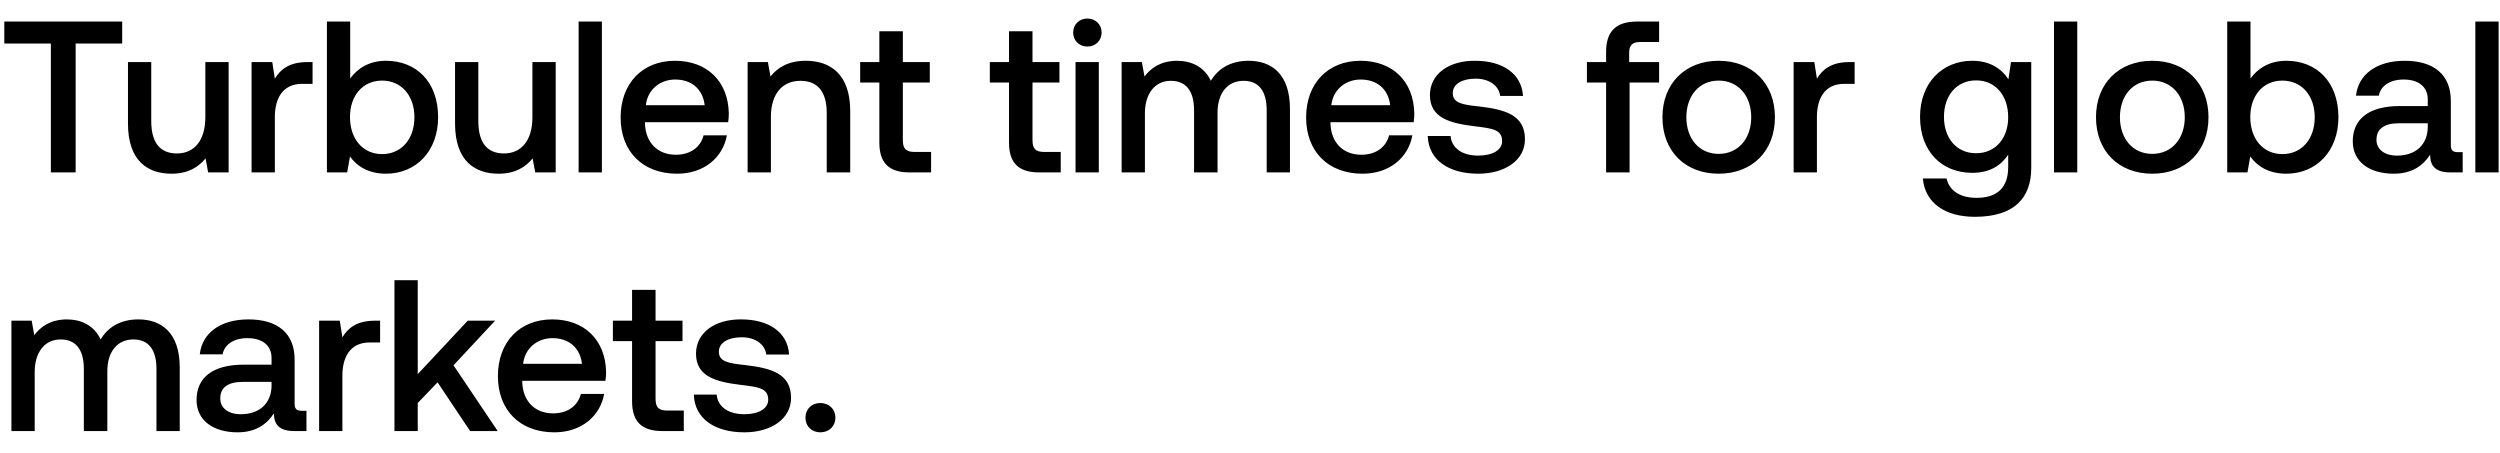
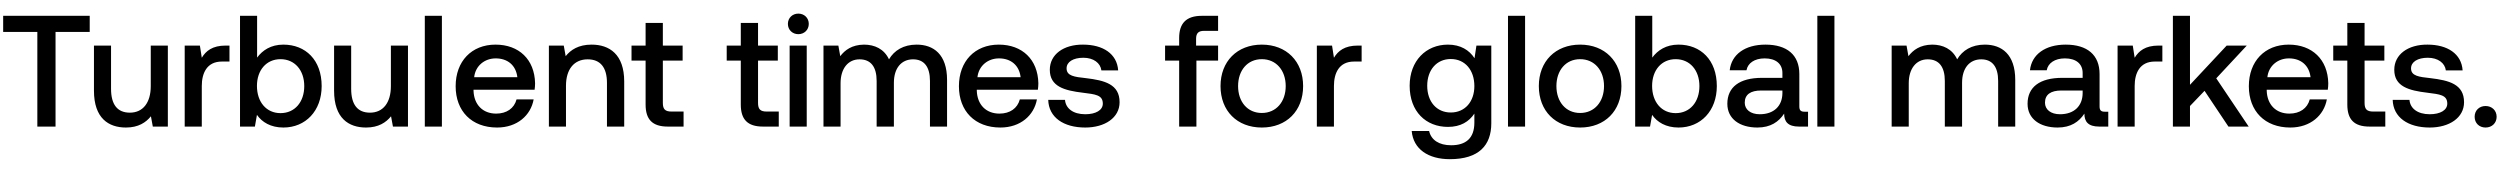
- <svg xmlns="http://www.w3.org/2000/svg" width="116" height="21" viewBox="0 0 116 21" fill="none">
-   <path d="M.2 2.02h2.16V8h1.15V2.02h2.16V1H.2v1.02zm9.328 3.42c0 1.06-.5 1.68-1.32 1.68-.79 0-1.19-.51-1.19-1.51V2.88h-1.08v2.85c0 1.75.93 2.33 2.02 2.33.79 0 1.26-.32 1.58-.71l.12.65h.95V2.88h-1.08v2.56zm4.735-2.56c-.84 0-1.25.34-1.51.77l-.12-.77h-.96V8h1.08V5.43c0-.79.31-1.54 1.27-1.54h.48V2.88h-.24zm3.646-.06c-.79 0-1.32.36-1.66.82V1h-1.08v7h.94l.13-.74c.32.46.87.8 1.67.8 1.4 0 2.42-1.05 2.42-2.62 0-1.65-1.02-2.62-2.42-2.62zm-.18 4.33c-.9 0-1.49-.71-1.49-1.72 0-.99.59-1.69 1.49-1.69s1.5.7 1.5 1.7c0 1.01-.6 1.71-1.5 1.71zm6.975-1.71c0 1.06-.5 1.68-1.32 1.68-.79 0-1.19-.51-1.19-1.51V2.88h-1.08v2.85c0 1.75.93 2.33 2.02 2.33.79 0 1.26-.32 1.58-.71l.12.65h.95V2.88h-1.08v2.56zM26.848 8h1.08V1h-1.08v7zm4.569.06c1.27 0 2.13-.77 2.31-1.78h-1.08c-.15.57-.63.9-1.29.9-.85 0-1.4-.57-1.43-1.44v-.07h3.86c.02-.14.03-.28.03-.41-.03-1.5-1.02-2.44-2.5-2.44-1.51 0-2.52 1.05-2.52 2.63 0 1.57 1.01 2.61 2.62 2.61zm-1.45-3.18c.08-.73.67-1.19 1.36-1.19.75 0 1.28.43 1.37 1.19h-2.73zm7.423-2.06c-.83 0-1.32.33-1.64.73l-.12-.67h-.94V8h1.08V5.42c0-1.04.51-1.67 1.37-1.67.81 0 1.22.52 1.22 1.49V8h1.09V5.15c0-1.71-.93-2.33-2.06-2.33zm3.412 3.79c0 .93.42 1.39 1.4 1.39h1v-.95h-.76c-.41 0-.55-.15-.55-.55V3.83h1.25v-.95h-1.25V1.45h-1.09v1.43h-.89v.95h.89v2.78zm6.016 0c0 .93.42 1.39 1.4 1.39h1v-.95h-.76c-.41 0-.55-.15-.55-.55V3.83h1.25v-.95h-1.25V1.45h-1.09v1.43h-.89v.95h.89v2.78zm3.637-4.45c.37 0 .66-.27.66-.65s-.29-.65-.66-.65c-.37 0-.66.27-.66.65s.29.65.66.65zM49.905 8h1.08V2.88h-1.08V8zm8.029-5.18c-.84 0-1.42.37-1.75.93-.31-.66-.91-.93-1.58-.93-.77.01-1.21.35-1.5.73l-.12-.67h-.94V8h1.08V5.26c0-.91.46-1.51 1.2-1.51.71 0 1.08.47 1.08 1.37V8h1.09V5.23c0-.92.47-1.48 1.21-1.48.7 0 1.07.47 1.07 1.37V8h1.08V5.05c0-1.62-.86-2.23-1.92-2.23zm5.29 5.24c1.27 0 2.13-.77 2.31-1.78h-1.08c-.15.57-.63.9-1.29.9-.85 0-1.4-.57-1.43-1.44v-.07h3.86c.02-.14.03-.28.03-.41-.03-1.5-1.02-2.44-2.5-2.44-1.51 0-2.52 1.05-2.52 2.63 0 1.57 1.01 2.61 2.62 2.61zm-1.45-3.18c.08-.73.67-1.19 1.36-1.19.75 0 1.28.43 1.37 1.19h-2.73zm4.474 1.43c.03 1.11.97 1.75 2.34 1.75 1.24 0 2.17-.62 2.17-1.6 0-1.14-.95-1.38-2.12-1.52-.74-.08-1.23-.14-1.23-.62 0-.41.42-.67 1.06-.67.64 0 1.08.33 1.14.8h1.06c-.07-1.05-.96-1.63-2.22-1.63-1.23-.01-2.1.62-2.1 1.59 0 1.06.92 1.31 2.09 1.45.79.1 1.26.14 1.26.69 0 .41-.44.67-1.11.67-.78 0-1.24-.38-1.28-.91h-1.06zm7.385-2.48h.89V8h1.09V3.83h1.37v-.95h-1.39v-.43c0-.35.15-.5.5-.5h.89V1h-1.03c-.99 0-1.43.48-1.43 1.4v.48h-.89v.95zm6.114 4.23c1.56 0 2.61-1.05 2.61-2.62 0-1.56-1.05-2.62-2.61-2.62-1.56 0-2.61 1.06-2.61 2.62 0 1.57 1.05 2.62 2.61 2.62zm0-.92c-.91 0-1.5-.71-1.5-1.7s.59-1.7 1.5-1.7 1.51.71 1.51 1.7-.6 1.7-1.51 1.7zm6.068-4.26c-.84 0-1.25.34-1.51.77l-.12-.77h-.96V8h1.08V5.43c0-.79.31-1.54 1.27-1.54h.48V2.88h-.24zm7.375.8c-.33-.51-.88-.86-1.68-.86-1.39 0-2.42 1.03-2.42 2.6 0 1.63 1.03 2.6 2.42 2.6.8 0 1.33-.33 1.67-.84v.57c0 .98-.53 1.43-1.47 1.43-.76 0-1.26-.33-1.39-.9h-1.1c.1 1.15 1.05 1.78 2.41 1.78 1.84 0 2.62-.88 2.62-2.27V2.88h-.94l-.12.8zm-1.5 3.43c-.9 0-1.49-.69-1.49-1.69 0-.99.59-1.69 1.49-1.69s1.49.7 1.49 1.71c0 .98-.59 1.67-1.49 1.67zm3.615.89h1.08V1h-1.08v7zm4.56.06c1.559 0 2.609-1.05 2.609-2.62 0-1.56-1.05-2.62-2.61-2.62-1.56 0-2.61 1.06-2.61 2.62 0 1.57 1.05 2.62 2.61 2.62zm0-.92c-.91 0-1.5-.71-1.5-1.7s.59-1.7 1.5-1.7c.909 0 1.509.71 1.509 1.7s-.6 1.7-1.51 1.7zm6.218-4.32c-.79 0-1.32.36-1.66.82V1h-1.08v7h.939l.131-.74c.32.46.87.8 1.67.8 1.4 0 2.42-1.05 2.42-2.62 0-1.65-1.02-2.62-2.42-2.62zm-.18 4.33c-.9 0-1.49-.71-1.49-1.72 0-.99.59-1.69 1.49-1.69s1.5.7 1.5 1.7c0 1.01-.6 1.71-1.5 1.71zm8.145-.09c-.22 0-.33-.07-.33-.33V4.68c0-1.21-.78-1.86-2.14-1.86-1.29 0-2.15.62-2.26 1.62h1.06c.08-.45.51-.75 1.15-.75.71 0 1.12.35 1.12.92v.31h-1.29c-1.43 0-2.19.59-2.19 1.64 0 .95.78 1.5 1.9 1.5.83 0 1.35-.36 1.69-.88 0 .51.24.82.94.82h.57v-.94h-.22zm-1.4-1.16c-.01.79-.53 1.32-1.43 1.32-.59 0-.95-.3-.95-.73 0-.52.37-.77 1.04-.77h1.34v.18zm2.208 2.1h1.08V1h-1.08v7zM6.42 14.82c-.84 0-1.42.37-1.75.93-.31-.66-.91-.93-1.58-.93-.77.01-1.21.35-1.5.73l-.12-.67H.53V20h1.08v-2.74c0-.91.46-1.51 1.2-1.51.71 0 1.08.47 1.08 1.37V20h1.09v-2.77c0-.92.47-1.48 1.21-1.48.7 0 1.07.47 1.07 1.37V20h1.08v-2.95c0-1.62-.86-2.23-1.92-2.23zM14 19.06c-.22 0-.33-.07-.33-.33v-2.05c0-1.21-.78-1.86-2.14-1.86-1.29 0-2.15.62-2.26 1.62h1.06c.08-.45.51-.75 1.15-.75.71 0 1.12.35 1.12.92v.31h-1.29c-1.43 0-2.19.59-2.19 1.64 0 .95.78 1.5 1.9 1.5.83 0 1.35-.36 1.69-.88 0 .51.24.82.94.82h.57v-.94H14zm-1.4-1.16c-.01.79-.53 1.32-1.43 1.32-.59 0-.95-.3-.95-.73 0-.52.37-.77 1.04-.77h1.34v.18zm4.797-3.02c-.84 0-1.25.34-1.51.77l-.12-.77h-.96V20h1.08v-2.57c0-.79.31-1.54 1.27-1.54h.48v-1.01h-.24zm.906 5.12h1.08v-1.3l.92-.96 1.51 2.26h1.28l-2.05-3.05 1.93-2.07h-1.27l-2.32 2.48V13h-1.08v7zm7.42.06c1.27 0 2.13-.77 2.31-1.78h-1.08c-.15.57-.63.9-1.29.9-.85 0-1.4-.57-1.43-1.44v-.07h3.86c.02-.14.03-.28.03-.41-.03-1.5-1.02-2.44-2.5-2.44-1.51 0-2.52 1.05-2.52 2.63 0 1.57 1.01 2.61 2.62 2.61zm-1.45-3.18c.08-.73.67-1.19 1.36-1.19.75 0 1.28.43 1.37 1.19h-2.73zm5.055 1.73c0 .93.42 1.39 1.4 1.39h1v-.95h-.76c-.41 0-.55-.15-.55-.55v-2.67h1.25v-.95h-1.25v-1.43h-1.09v1.43h-.89v.95h.89v2.78zm2.867-.3c.03 1.11.97 1.75 2.34 1.75 1.24 0 2.17-.62 2.17-1.6 0-1.14-.95-1.38-2.12-1.52-.74-.08-1.23-.14-1.23-.62 0-.41.42-.67 1.06-.67.64 0 1.08.33 1.14.8h1.06c-.07-1.05-.96-1.63-2.22-1.63-1.23-.01-2.1.62-2.1 1.59 0 1.06.92 1.31 2.09 1.45.79.1 1.26.14 1.26.69 0 .41-.44.67-1.11.67-.78 0-1.24-.38-1.28-.91h-1.06zm5.178 1.07c0 .4.29.68.69.68.4 0 .7-.28.7-.68s-.3-.68-.7-.68c-.4 0-.69.28-.69.68z" fill="#000" />
+ <svg xmlns="http://www.w3.org/2000/svg" width="158" height="11" viewBox="0 0 158 11" fill="none">
+   <path d="M.2 2.02h2.16V8h1.15V2.02h2.16V1H.2v1.02zm9.328 3.42c0 1.06-.5 1.68-1.32 1.68-.79 0-1.19-.51-1.19-1.51V2.88h-1.08v2.85c0 1.75.93 2.33 2.02 2.33.79 0 1.26-.32 1.58-.71l.12.65h.95V2.88h-1.08v2.56zm4.735-2.56c-.84 0-1.25.34-1.51.77l-.12-.77h-.96V8h1.08V5.43c0-.79.31-1.54 1.27-1.54h.48V2.88h-.24zm3.646-.06c-.79 0-1.32.36-1.66.82V1h-1.08v7h.94l.13-.74c.32.46.87.8 1.67.8 1.4 0 2.42-1.05 2.42-2.62 0-1.65-1.02-2.62-2.42-2.62zm-.18 4.33c-.9 0-1.49-.71-1.49-1.72 0-.99.59-1.69 1.49-1.69s1.5.7 1.5 1.7c0 1.01-.6 1.71-1.5 1.71zm6.975-1.71c0 1.06-.5 1.68-1.32 1.68-.79 0-1.19-.51-1.19-1.51V2.88h-1.08v2.85c0 1.75.93 2.33 2.02 2.33.79 0 1.26-.32 1.58-.71l.12.65h.95V2.88h-1.08v2.56zM26.848 8h1.08V1h-1.08v7zm4.569.06c1.27 0 2.13-.77 2.31-1.78h-1.08c-.15.57-.63.9-1.29.9-.85 0-1.4-.57-1.43-1.44v-.07h3.86c.02-.14.03-.28.03-.41-.03-1.5-1.02-2.44-2.5-2.44-1.51 0-2.52 1.05-2.52 2.63 0 1.57 1.01 2.61 2.62 2.61zm-1.45-3.18c.08-.73.67-1.19 1.36-1.19.75 0 1.28.43 1.37 1.19h-2.73zm7.423-2.06c-.83 0-1.32.33-1.64.73l-.12-.67h-.94V8h1.08V5.42c0-1.04.51-1.67 1.37-1.67.81 0 1.22.52 1.22 1.49V8h1.09V5.15c0-1.71-.93-2.33-2.06-2.33zm3.412 3.79c0 .93.42 1.39 1.4 1.39h1v-.95h-.76c-.41 0-.55-.15-.55-.55V3.83h1.25v-.95h-1.25V1.45h-1.09v1.43h-.89v.95h.89v2.78zm6.016 0c0 .93.42 1.39 1.4 1.39h1v-.95h-.76c-.41 0-.55-.15-.55-.55V3.83h1.25v-.95h-1.25V1.45h-1.09v1.43h-.89v.95h.89v2.78zm3.637-4.45c.37 0 .66-.27.66-.65s-.29-.65-.66-.65c-.37 0-.66.27-.66.65s.29.65.66.65zM49.905 8h1.08V2.88h-1.08V8zm8.029-5.18c-.84 0-1.42.37-1.75.93-.31-.66-.91-.93-1.58-.93-.77.01-1.21.35-1.5.73l-.12-.67h-.94V8h1.08V5.26c0-.91.46-1.51 1.2-1.51.71 0 1.08.47 1.08 1.37V8h1.09V5.23c0-.92.47-1.48 1.21-1.48.7 0 1.07.47 1.07 1.37V8h1.08V5.05c0-1.62-.86-2.23-1.92-2.23zm5.29 5.24c1.27 0 2.13-.77 2.31-1.78h-1.08c-.15.57-.63.9-1.29.9-.85 0-1.4-.57-1.43-1.44v-.07h3.86c.02-.14.03-.28.03-.41-.03-1.5-1.02-2.44-2.5-2.44-1.51 0-2.52 1.05-2.52 2.63 0 1.57 1.01 2.61 2.62 2.61zm-1.45-3.18c.08-.73.67-1.19 1.36-1.19.75 0 1.28.43 1.37 1.19h-2.73zm4.474 1.43c.03 1.11.97 1.75 2.34 1.75 1.24 0 2.17-.62 2.17-1.6 0-1.14-.95-1.38-2.12-1.52-.74-.08-1.23-.14-1.23-.62 0-.41.42-.67 1.06-.67.64 0 1.08.33 1.14.8h1.06c-.07-1.05-.96-1.63-2.22-1.63-1.23-.01-2.1.62-2.1 1.59 0 1.06.92 1.31 2.09 1.45.79.1 1.26.14 1.26.69 0 .41-.44.67-1.11.67-.78 0-1.24-.38-1.28-.91h-1.06zm7.385-2.48h.89V8h1.09V3.83h1.37v-.95h-1.39v-.43c0-.35.15-.5.5-.5h.89V1h-1.03c-.99 0-1.43.48-1.43 1.4v.48h-.89v.95zm6.114 4.23c1.56 0 2.61-1.05 2.61-2.62 0-1.56-1.05-2.62-2.61-2.62-1.56 0-2.61 1.06-2.61 2.62 0 1.57 1.05 2.62 2.61 2.62zm0-.92c-.91 0-1.5-.71-1.5-1.7s.59-1.7 1.5-1.7 1.51.71 1.51 1.7-.6 1.7-1.51 1.7zm6.068-4.26c-.84 0-1.25.34-1.51.77l-.12-.77h-.96V8h1.08V5.43c0-.79.31-1.54 1.27-1.54h.48V2.88h-.24zm7.375.8c-.33-.51-.88-.86-1.68-.86-1.39 0-2.42 1.03-2.42 2.6 0 1.63 1.03 2.6 2.42 2.6.8 0 1.33-.33 1.67-.84v.57c0 .98-.53 1.43-1.47 1.43-.76 0-1.26-.33-1.39-.9h-1.1c.1 1.15 1.05 1.78 2.41 1.78 1.84 0 2.62-.88 2.62-2.27V2.88h-.94l-.12.8zm-1.5 3.43c-.9 0-1.49-.69-1.49-1.69 0-.99.59-1.69 1.49-1.69s1.49.7 1.49 1.71c0 .98-.59 1.67-1.49 1.67zm3.615.89h1.08V1h-1.08v7zm4.56.06c1.559 0 2.609-1.05 2.609-2.62 0-1.56-1.05-2.62-2.61-2.62-1.56 0-2.61 1.06-2.61 2.62 0 1.57 1.05 2.62 2.61 2.62zm0-.92c-.91 0-1.5-.71-1.5-1.7s.59-1.7 1.5-1.7c.909 0 1.509.71 1.509 1.7s-.6 1.7-1.51 1.7zm6.218-4.32c-.79 0-1.32.36-1.66.82V1h-1.08v7h.939l.131-.74c.32.46.87.8 1.67.8 1.4 0 2.42-1.05 2.42-2.62 0-1.65-1.02-2.62-2.42-2.62zm-.18 4.33c-.9 0-1.49-.71-1.49-1.72 0-.99.59-1.69 1.49-1.69s1.5.7 1.5 1.7c0 1.01-.6 1.71-1.5 1.71zm8.145-.09c-.22 0-.33-.07-.33-.33V4.68c0-1.21-.78-1.86-2.14-1.86-1.29 0-2.15.62-2.26 1.62h1.06c.08-.45.51-.75 1.15-.75.71 0 1.12.35 1.12.92v.31h-1.29c-1.43 0-2.19.59-2.19 1.64 0 .95.78 1.5 1.9 1.5.83 0 1.35-.36 1.69-.88 0 .51.24.82.94.82h.57v-.94h-.22zm-1.4-1.16c-.01.79-.53 1.32-1.43 1.32-.59 0-.95-.3-.95-.73 0-.52.37-.77 1.04-.77h1.34v.18zm2.208 2.1h1.08V1h-1.08v7zm10.587-5.18c-.84 0-1.42.37-1.75.93-.31-.66-.91-.93-1.58-.93-.77.01-1.21.35-1.5.73l-.12-.67h-.94V8h1.08V5.26c0-.91.46-1.51 1.2-1.51.71 0 1.08.47 1.08 1.37V8h1.09V5.23c0-.92.47-1.48 1.21-1.48.7 0 1.07.47 1.07 1.37V8h1.08V5.05c0-1.62-.86-2.23-1.92-2.23zm7.58 4.24c-.22 0-.33-.07-.33-.33V4.68c0-1.21-.78-1.86-2.14-1.86-1.29 0-2.15.62-2.26 1.62h1.06c.08-.45.51-.75 1.15-.75.71 0 1.12.35 1.12.92v.31h-1.29c-1.43 0-2.191.59-2.191 1.64 0 .95.781 1.5 1.901 1.5.83 0 1.35-.36 1.69-.88 0 .51.24.82.94.82h.57v-.94h-.22zm-1.4-1.16c-.01.79-.53 1.32-1.43 1.32-.59 0-.95-.3-.95-.73 0-.52.37-.77 1.04-.77h1.34v.18zm4.798-3.02c-.84 0-1.25.34-1.51.77l-.12-.77h-.96V8h1.08V5.43c0-.79.31-1.54 1.27-1.54h.48V2.88h-.24zm.906 5.12h1.08V6.7l.92-.96 1.51 2.26h1.28l-2.05-3.05 1.93-2.07h-1.27l-2.32 2.48V1h-1.08v7zm7.42.06c1.27 0 2.13-.77 2.31-1.78h-1.08c-.15.57-.63.9-1.29.9-.85 0-1.4-.57-1.43-1.44v-.07h3.86c.02-.14.03-.28.03-.41-.03-1.5-1.02-2.44-2.5-2.44-1.51 0-2.52 1.05-2.52 2.63 0 1.57 1.01 2.61 2.62 2.61zm-1.45-3.18c.08-.73.67-1.19 1.36-1.19.75 0 1.28.43 1.37 1.19h-2.73zm5.054 1.73c0 .93.42 1.39 1.4 1.39h1v-.95h-.76c-.41 0-.55-.15-.55-.55V3.83h1.25v-.95h-1.25V1.45h-1.09v1.43h-.89v.95h.89v2.78zm2.867-.3c.03 1.11.97 1.75 2.34 1.75 1.24 0 2.17-.62 2.17-1.6 0-1.14-.95-1.38-2.12-1.52-.74-.08-1.23-.14-1.23-.62 0-.41.42-.67 1.06-.67.64 0 1.08.33 1.14.8h1.06c-.07-1.05-.96-1.63-2.22-1.63-1.23-.01-2.1.62-2.1 1.59 0 1.06.92 1.31 2.09 1.45.79.1 1.26.14 1.26.69 0 .41-.44.67-1.11.67-.78 0-1.24-.38-1.28-.91h-1.06zm5.179 1.07c0 .4.29.68.69.68.4 0 .7-.28.7-.68s-.3-.68-.7-.68c-.4 0-.69.28-.69.68z" fill="#000" />
</svg>
